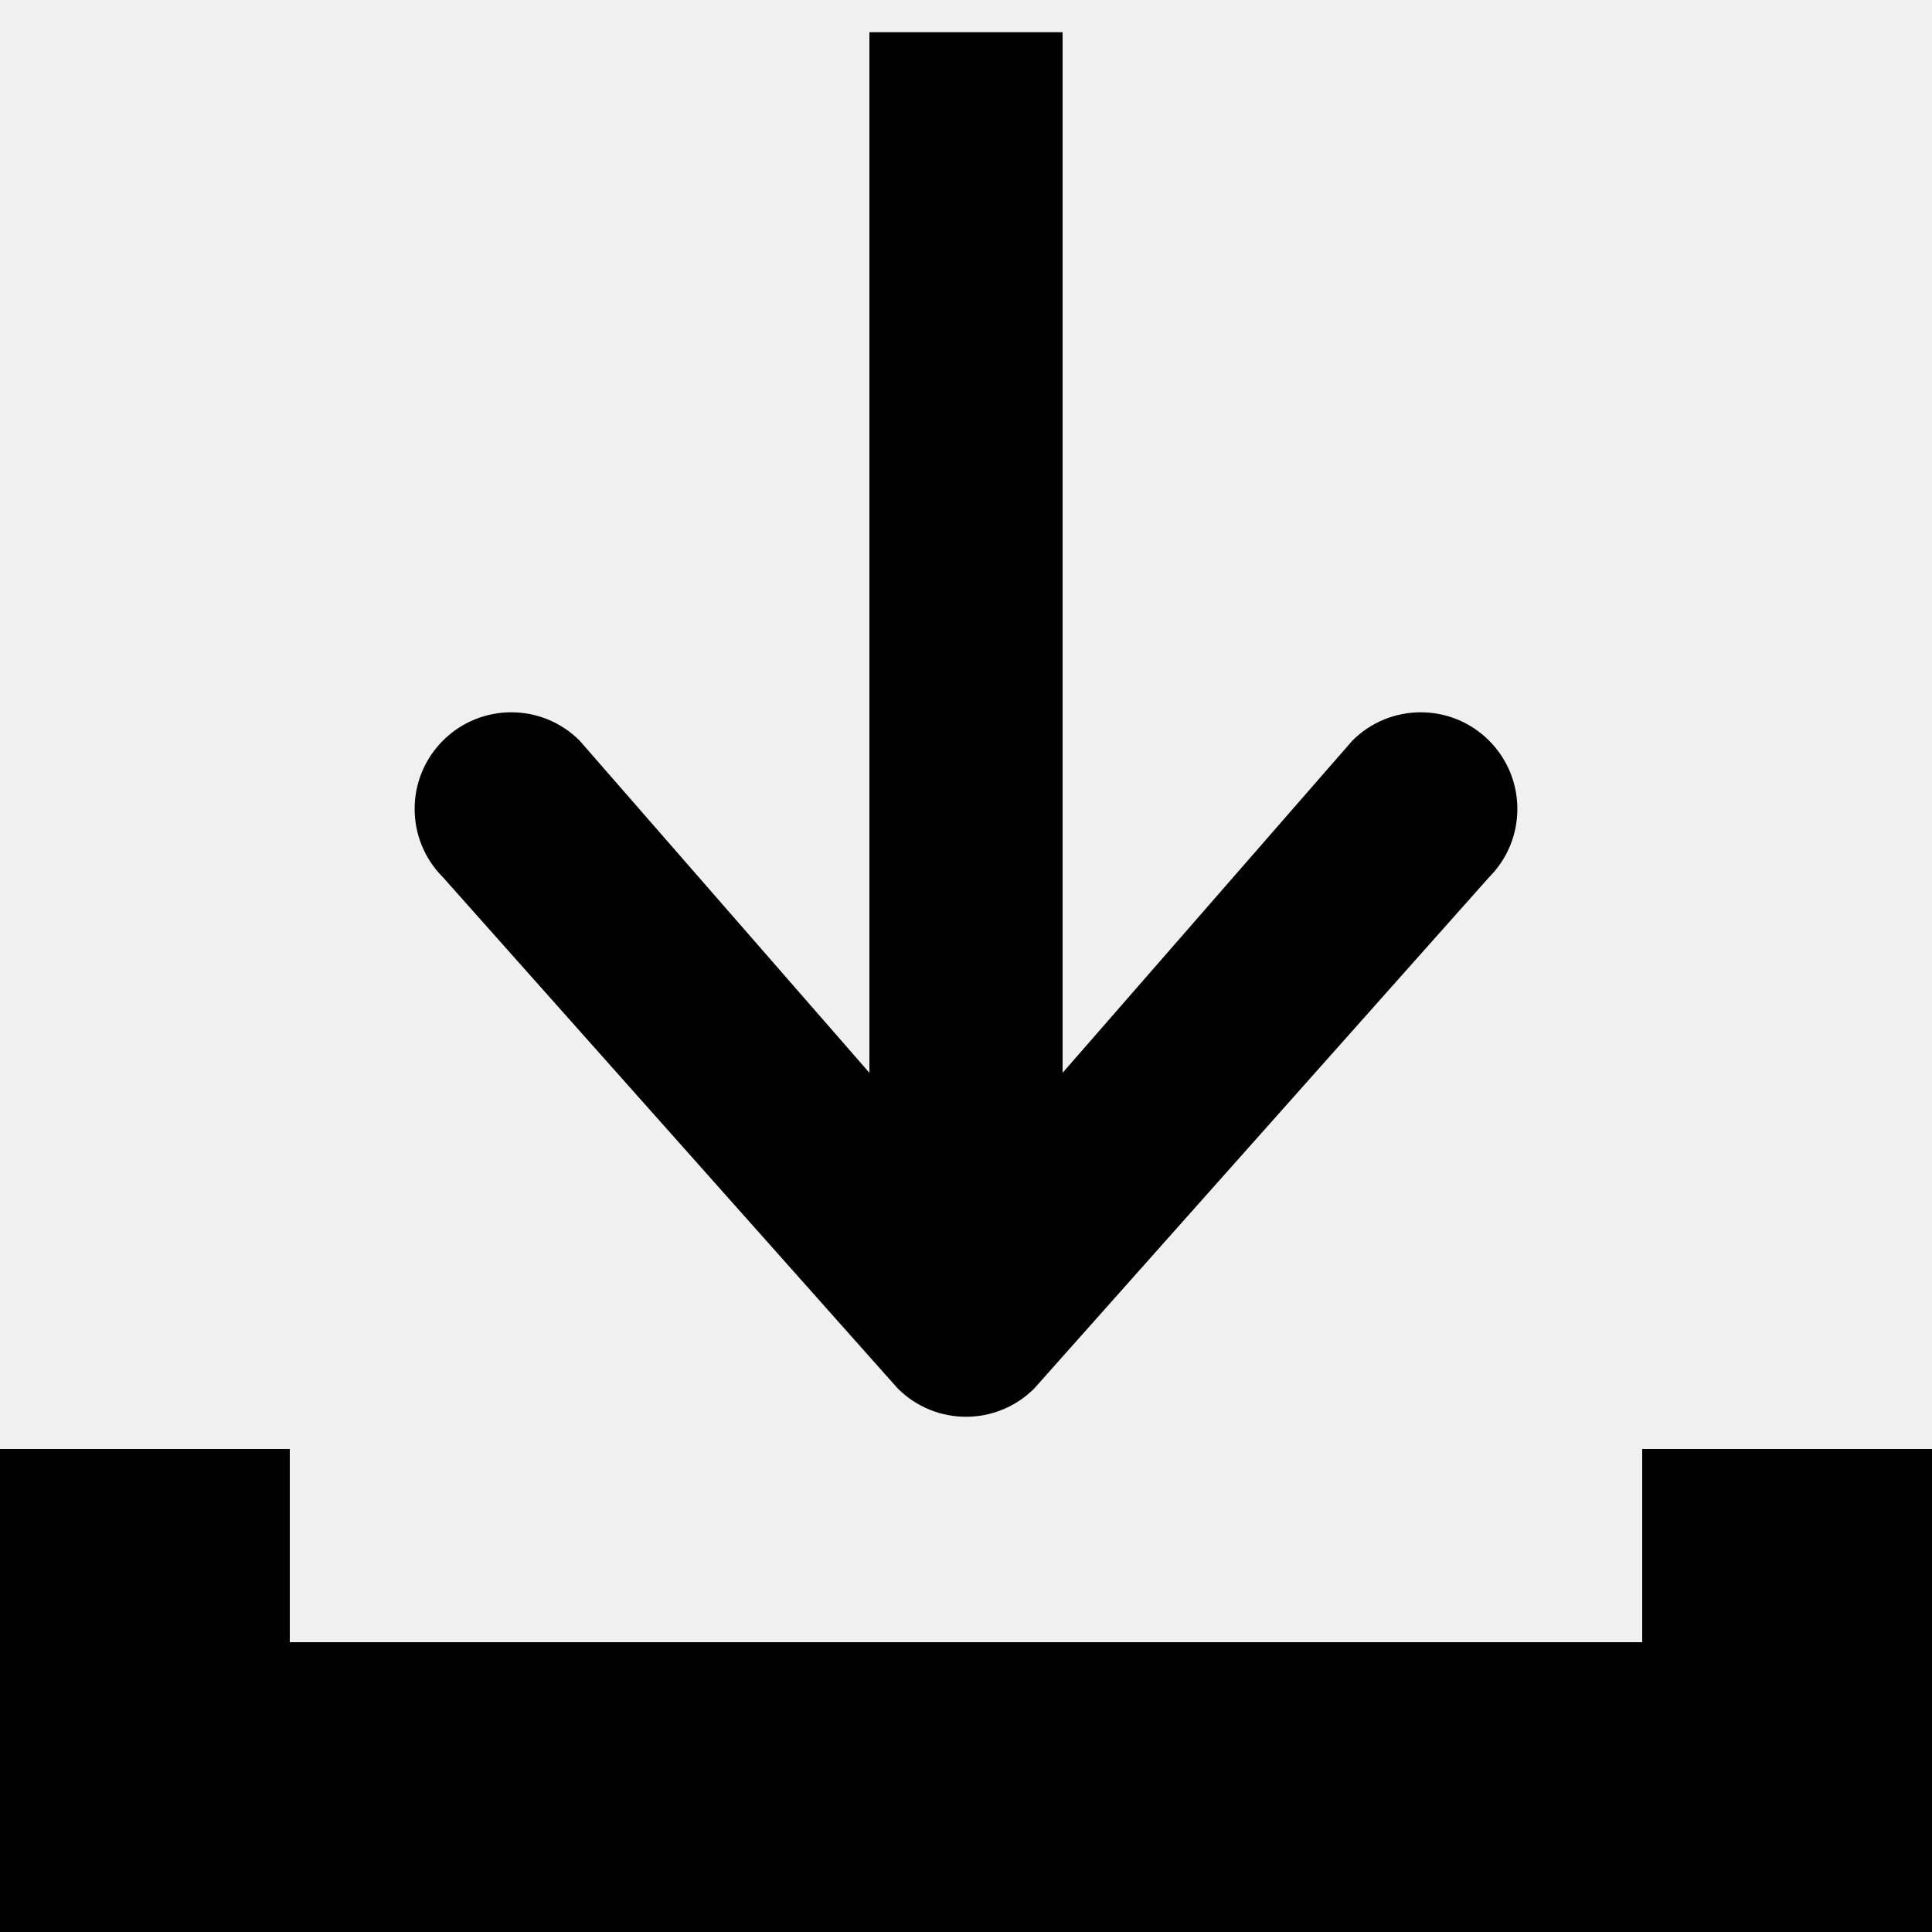
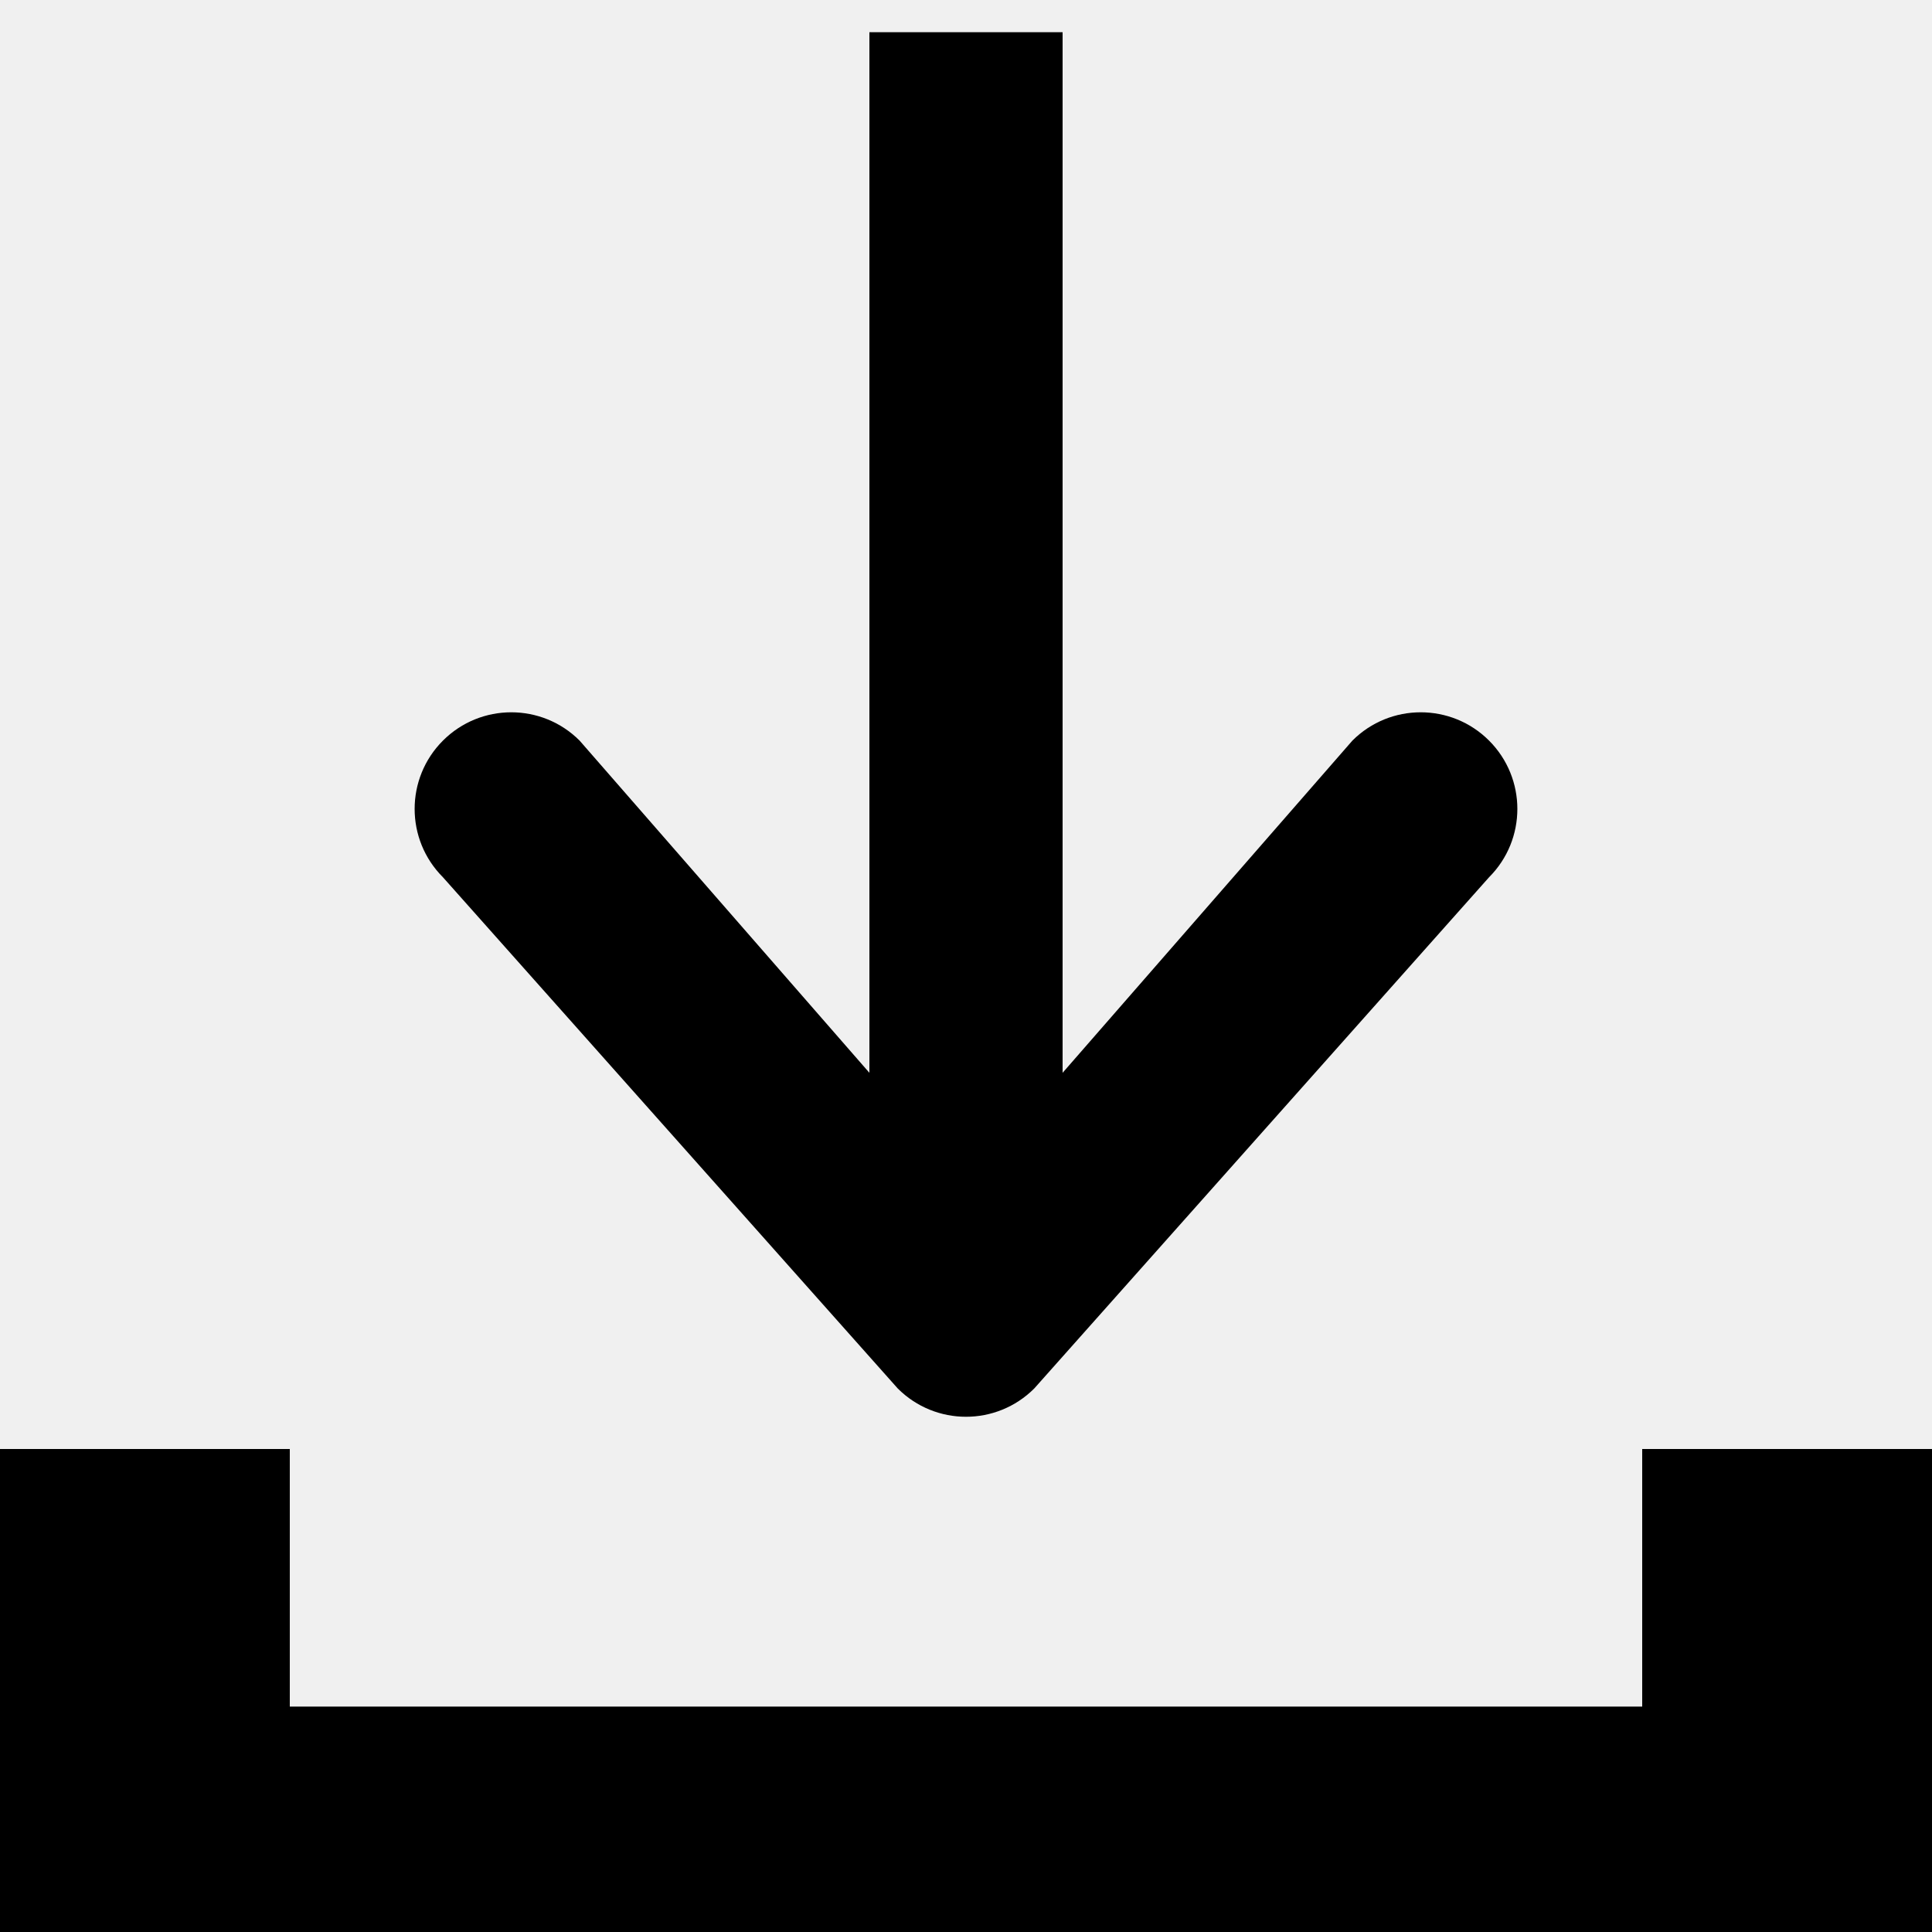
<svg xmlns="http://www.w3.org/2000/svg" width="15" height="15" viewBox="0 0 15 15" fill="currentColor">
  <g clip-path="url(#clip0_4_21)">
-     <path d="M0.75 14.25H14.25" stroke="currentColor" stroke-width="3" stroke-linecap="square" />
+     <path d="M0.75 14.25H14.25" stroke="currentColor" stroke-width="2" stroke-linecap="square" />
    <path d="M6.97 10.78C7.263 11.073 7.737 11.073 8.03 10.78L11.561 6.811C11.854 6.518 11.854 6.043 11.561 5.75C11.268 5.457 10.793 5.457 10.5 5.75L7.5 9.189L4.5 5.75C4.207 5.457 3.732 5.457 3.439 5.75C3.146 6.043 3.146 6.518 3.439 6.811L6.97 10.78ZM6.75 0.25L6.75 10.25H8.25L8.25 0.25H6.75Z" fill="currentColor" />
    <path d="M0.75 12.75V13.125" stroke="currentColor" stroke-width="3" stroke-linecap="square" />
    <path d="M14.25 12.75V13.25" stroke="currentColor" stroke-width="3" stroke-linecap="square" />
  </g>
  <defs>
    <clipPath id="clip0_4_21">
      <rect width="15" height="15" fill="white" />
    </clipPath>
  </defs>
</svg>
